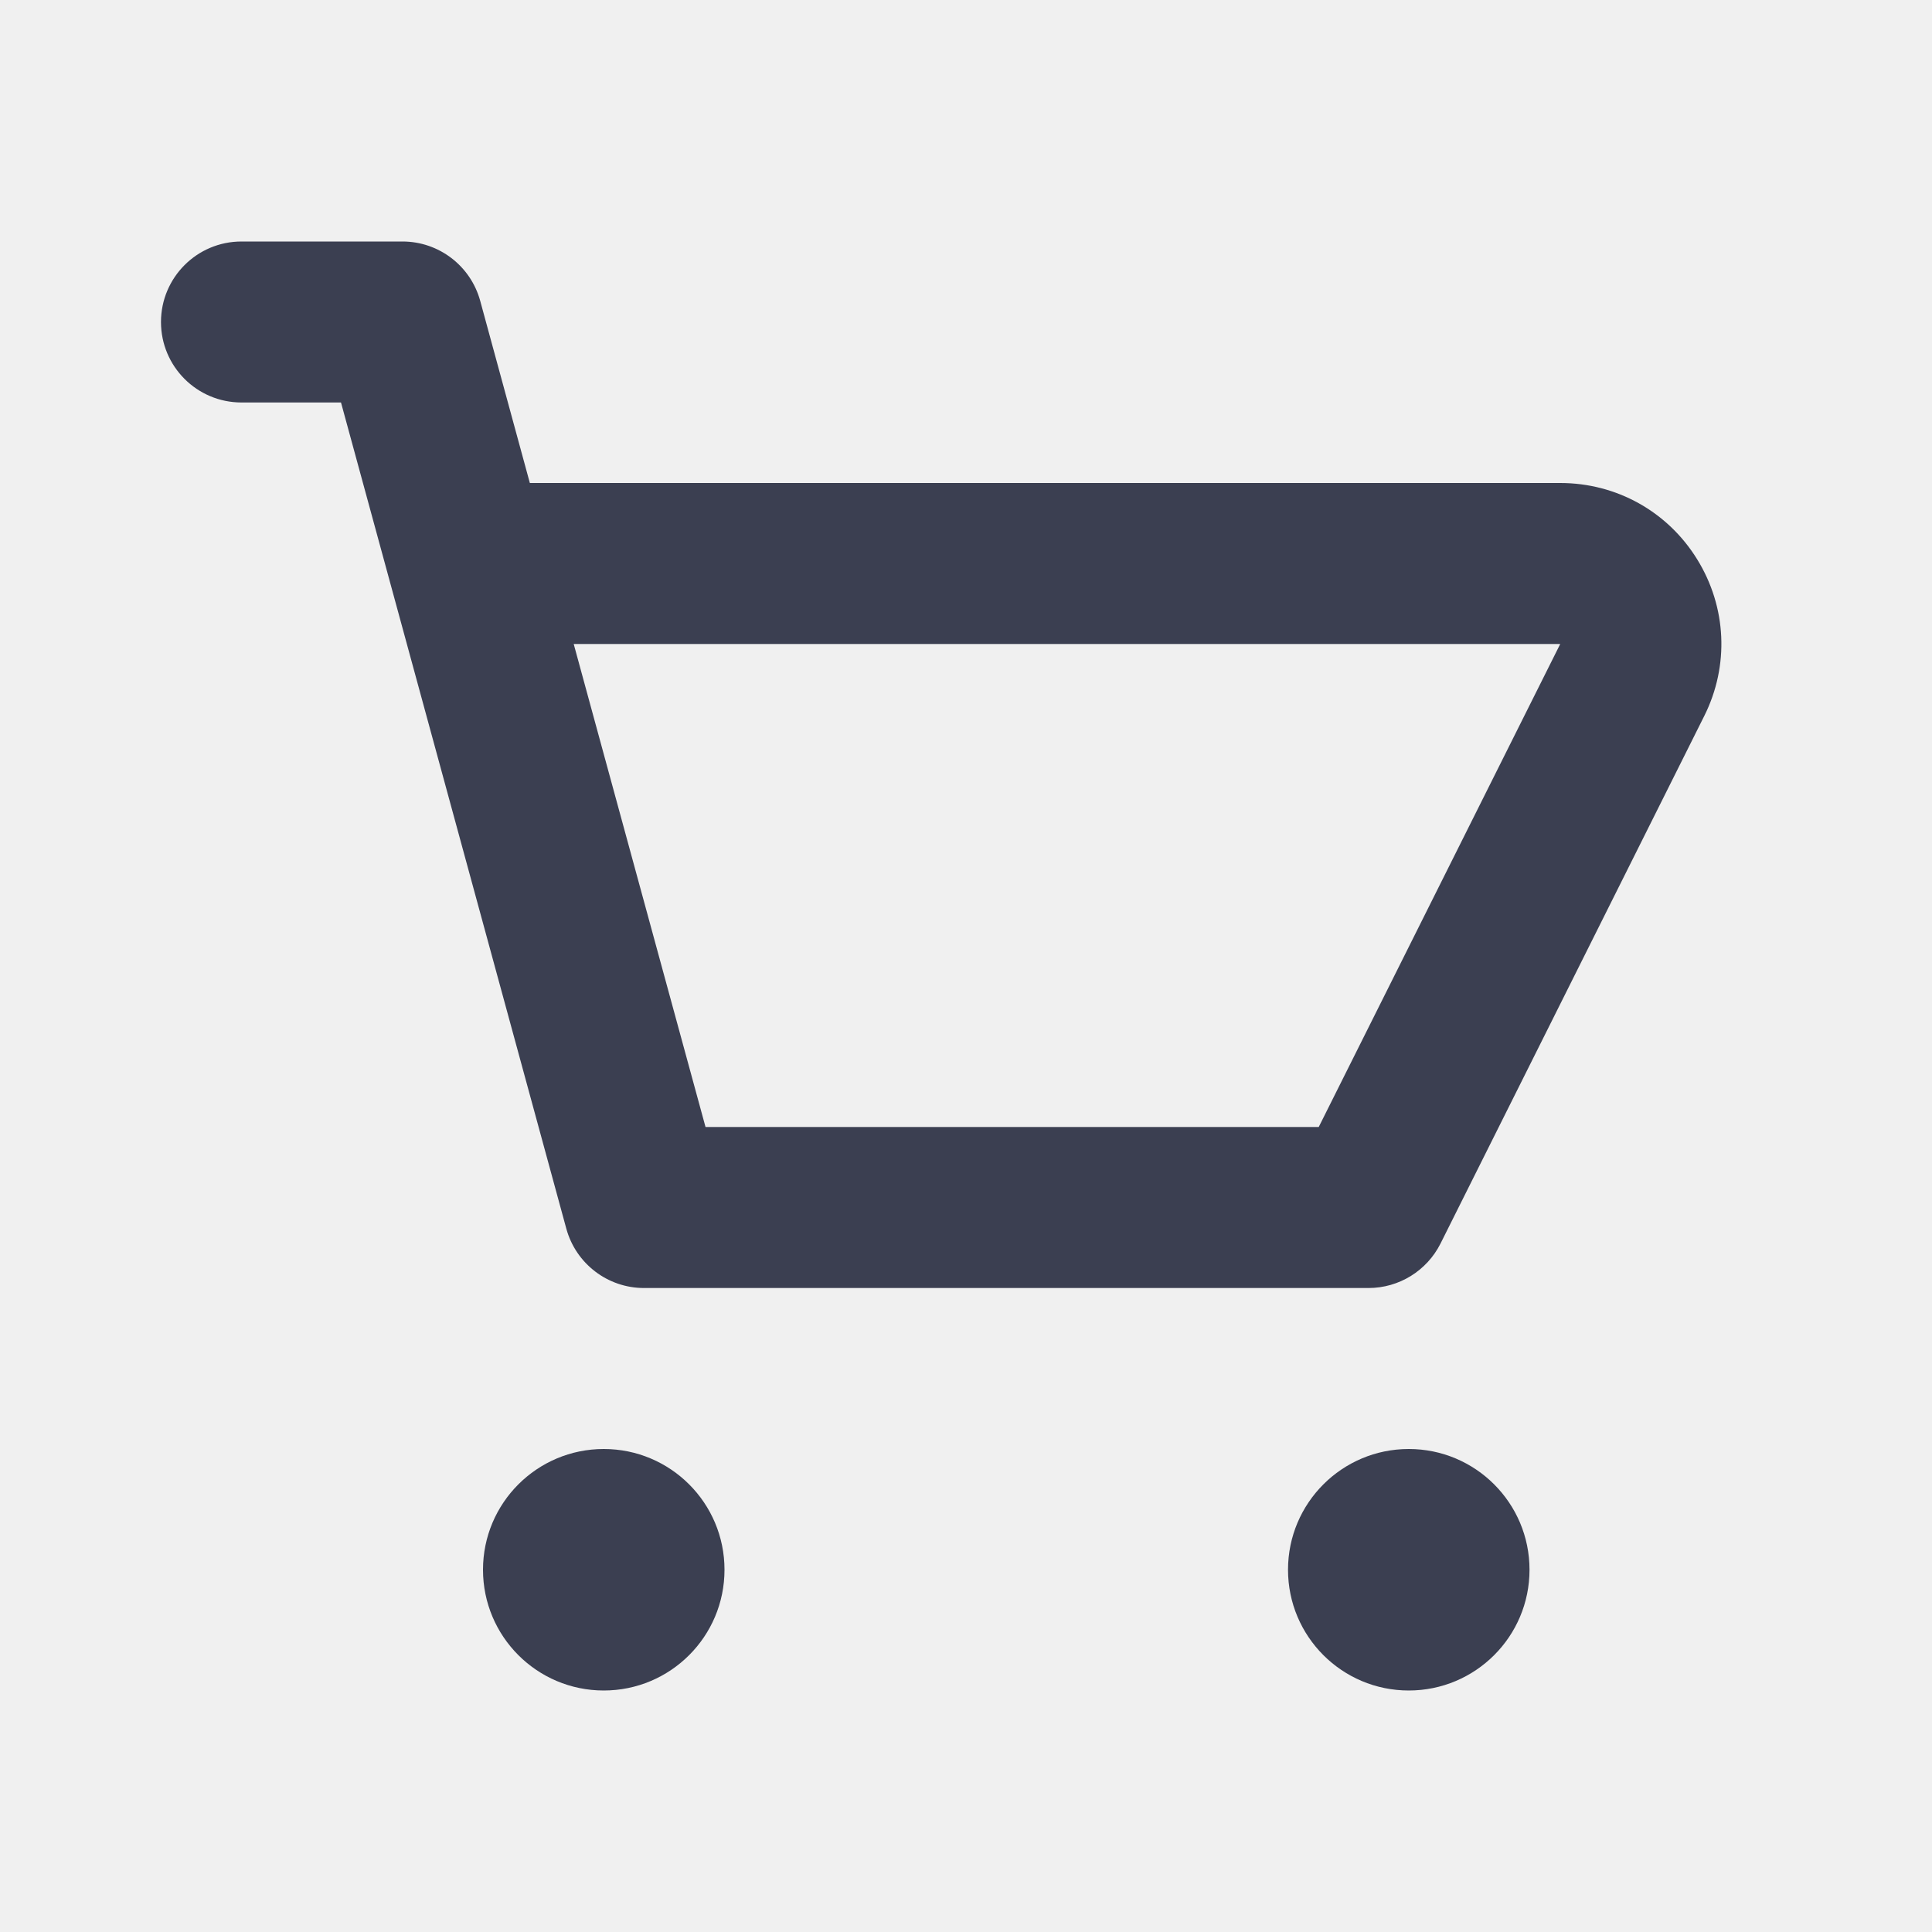
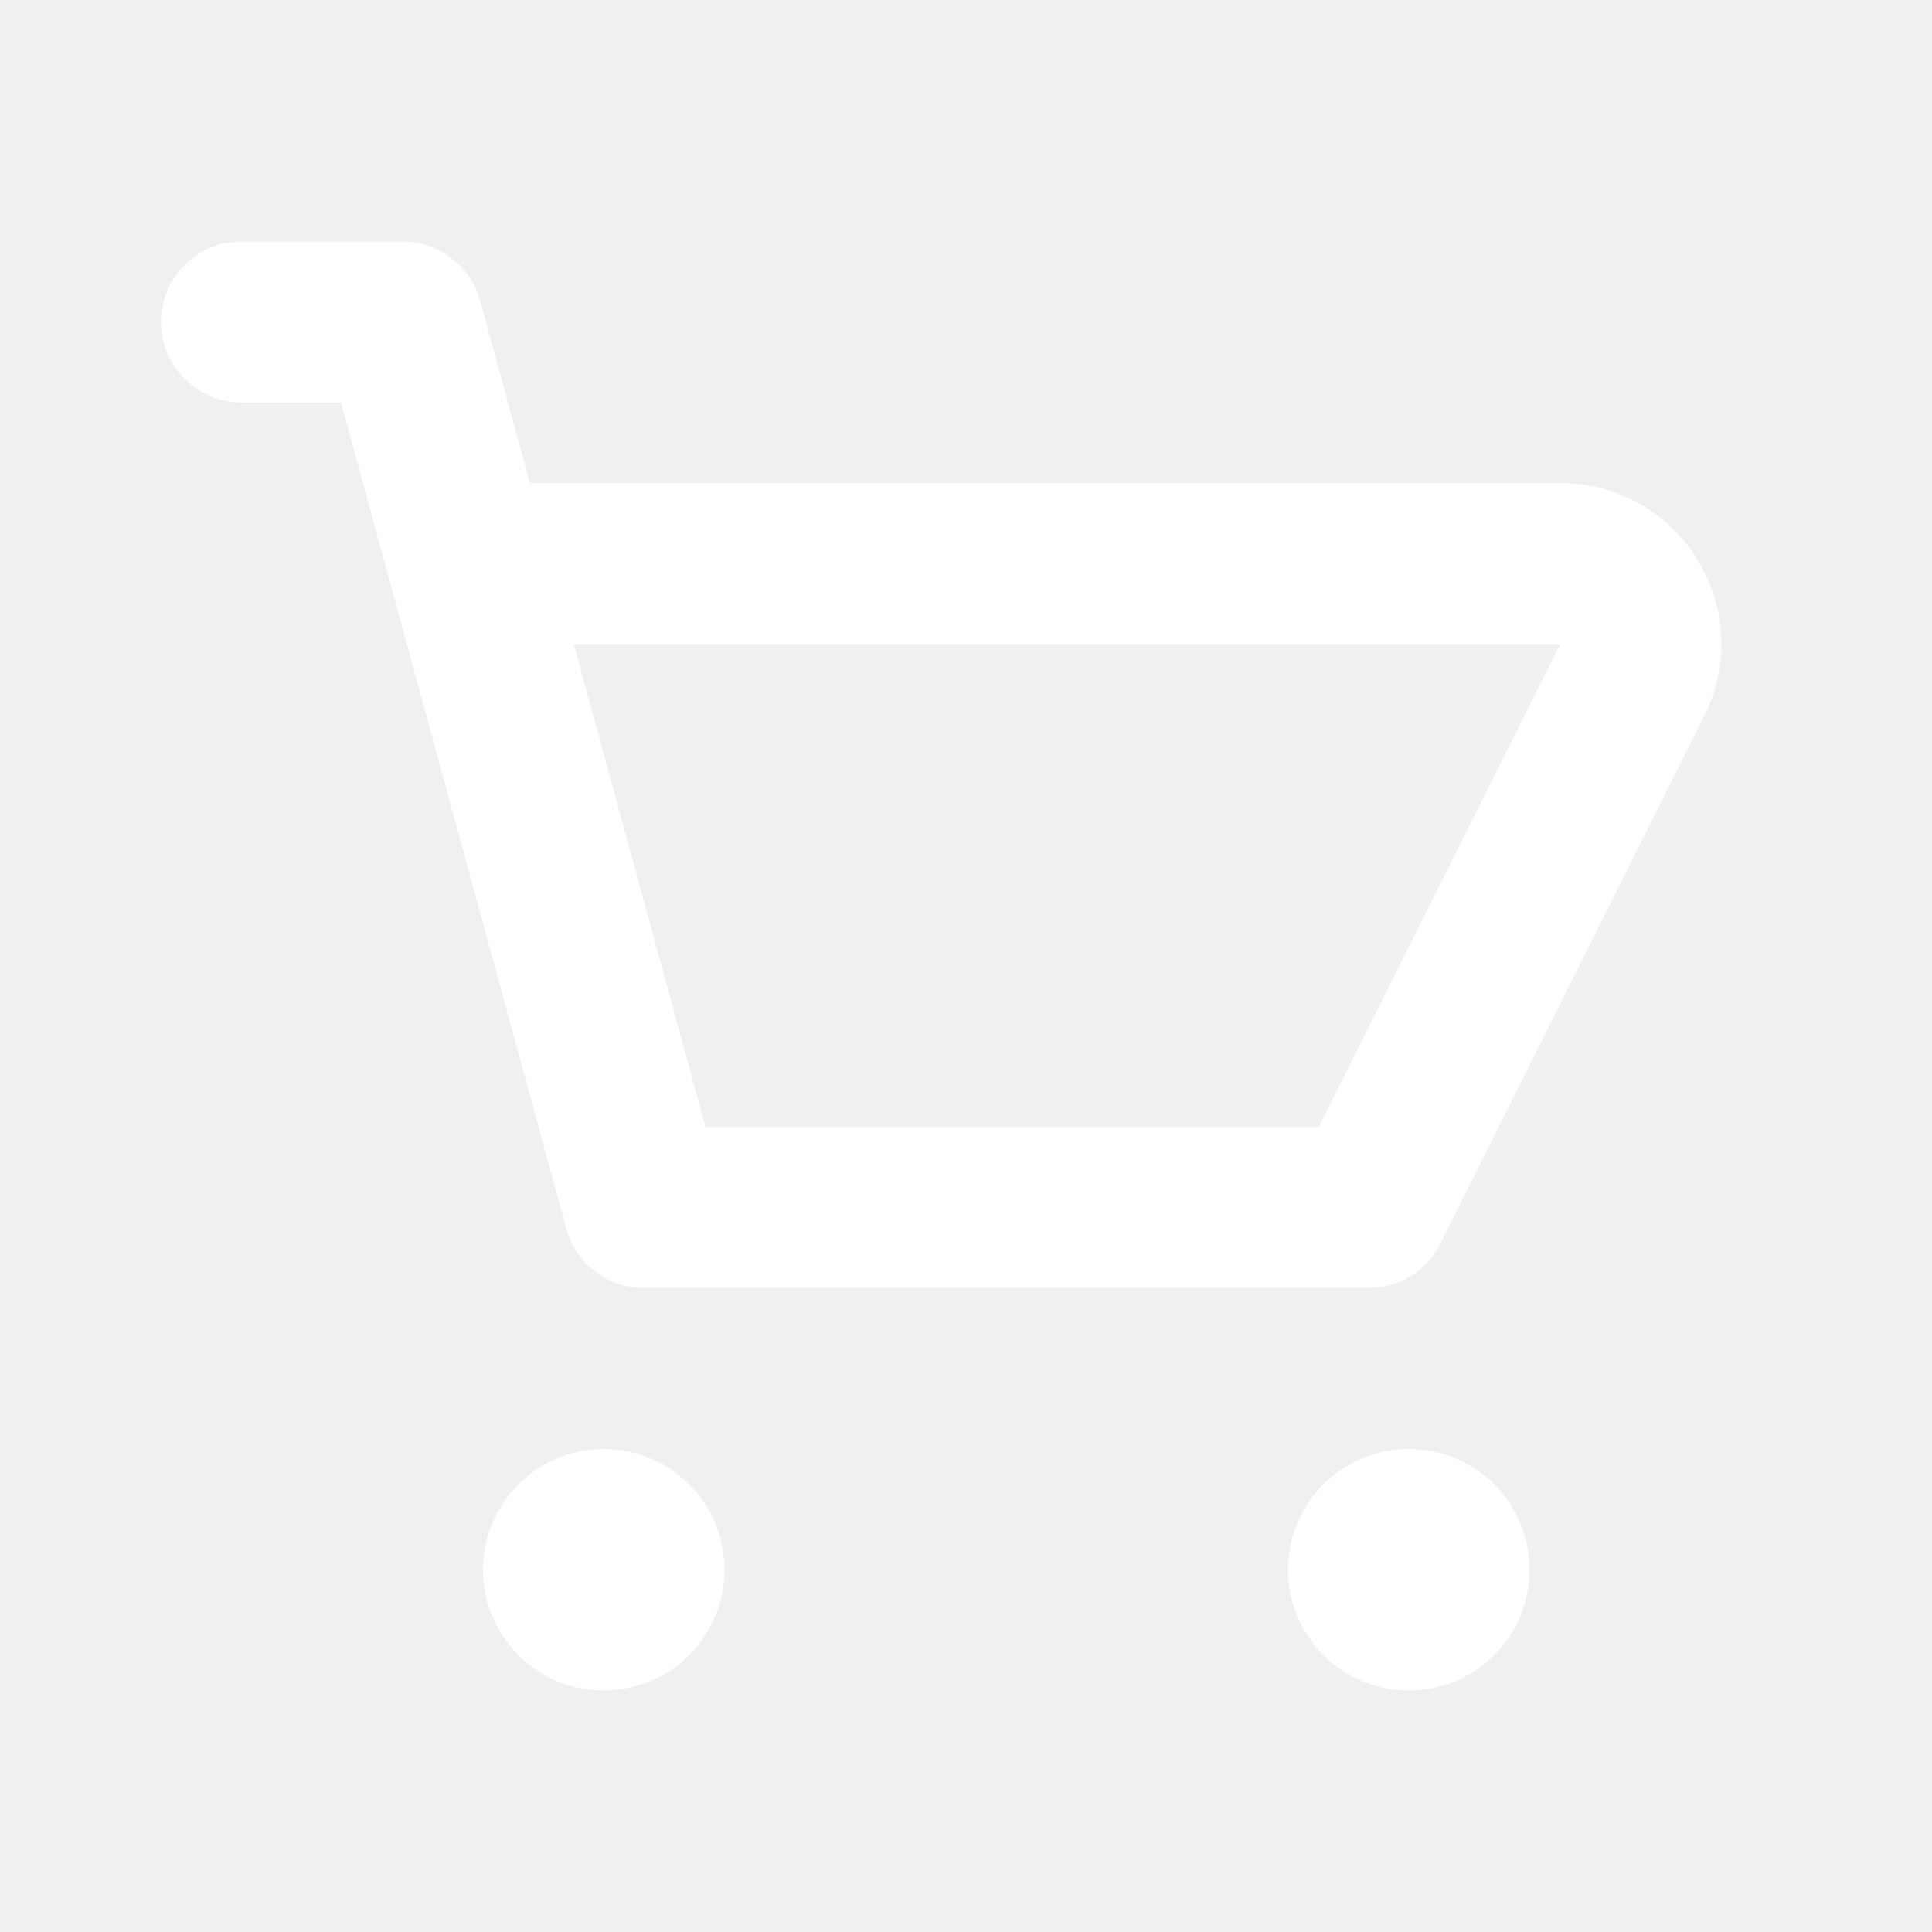
- <svg xmlns="http://www.w3.org/2000/svg" width="40" height="40" viewBox="0 0 40 40" fill="none">
-   <path fill-rule="evenodd" clip-rule="evenodd" d="M31.667 32.5C31.667 33.882 30.547 35 29.167 35C27.787 35 26.667 33.882 26.667 32.5C26.667 31.118 27.787 30 29.167 30C30.547 30 31.667 31.118 31.667 32.5ZM15 32.5C15 33.882 13.88 35 12.5 35C11.12 35 10 33.882 10 32.5C10 31.118 11.12 30 12.5 30C13.88 30 15 31.118 15 32.5ZM27.303 23.333H14.607L11.878 13.333H32.303L27.303 23.333ZM35.138 11.58C34.527 10.59 33.467 10 32.303 10H10.97L9.942 6.228C9.743 5.503 9.085 5 8.333 5H5C4.078 5 3.333 5.747 3.333 6.667C3.333 7.587 4.078 8.333 5 8.333H7.06L11.725 25.438C11.923 26.163 12.582 26.667 13.333 26.667H28.333C28.965 26.667 29.542 26.31 29.825 25.745L35.285 14.823C35.805 13.782 35.75 12.57 35.138 11.58Z" fill="#3B3F51" />
+ <svg xmlns="http://www.w3.org/2000/svg" width="24" height="24" viewBox="0 0 24 24" fill="none">
+   <path fill-rule="evenodd" clip-rule="evenodd" d="M19 19.5C19 20.329 18.328 21 17.5 21C16.672 21 16 20.329 16 19.5C16 18.671 16.672 18 17.5 18C18.328 18 19 18.671 19 19.5ZM9 19.5C9 20.329 8.328 21 7.5 21C6.672 21 6 20.329 6 19.5C6 18.671 6.672 18 7.5 18C8.328 18 9 18.671 9 19.5ZM16.382 14H8.764L7.127 8H19.382L16.382 14ZM21.083 6.948C20.716 6.354 20.08 6 19.382 6H6.582L5.965 3.737C5.846 3.302 5.451 3 5 3H3C2.447 3 2 3.448 2 4C2 4.552 2.447 5 3 5H4.236L7.035 15.263C7.154 15.698 7.549 16 8 16H17C17.379 16 17.725 15.786 17.895 15.447L21.171 8.894C21.483 8.269 21.45 7.542 21.083 6.948Z" fill="white" />
</svg>
